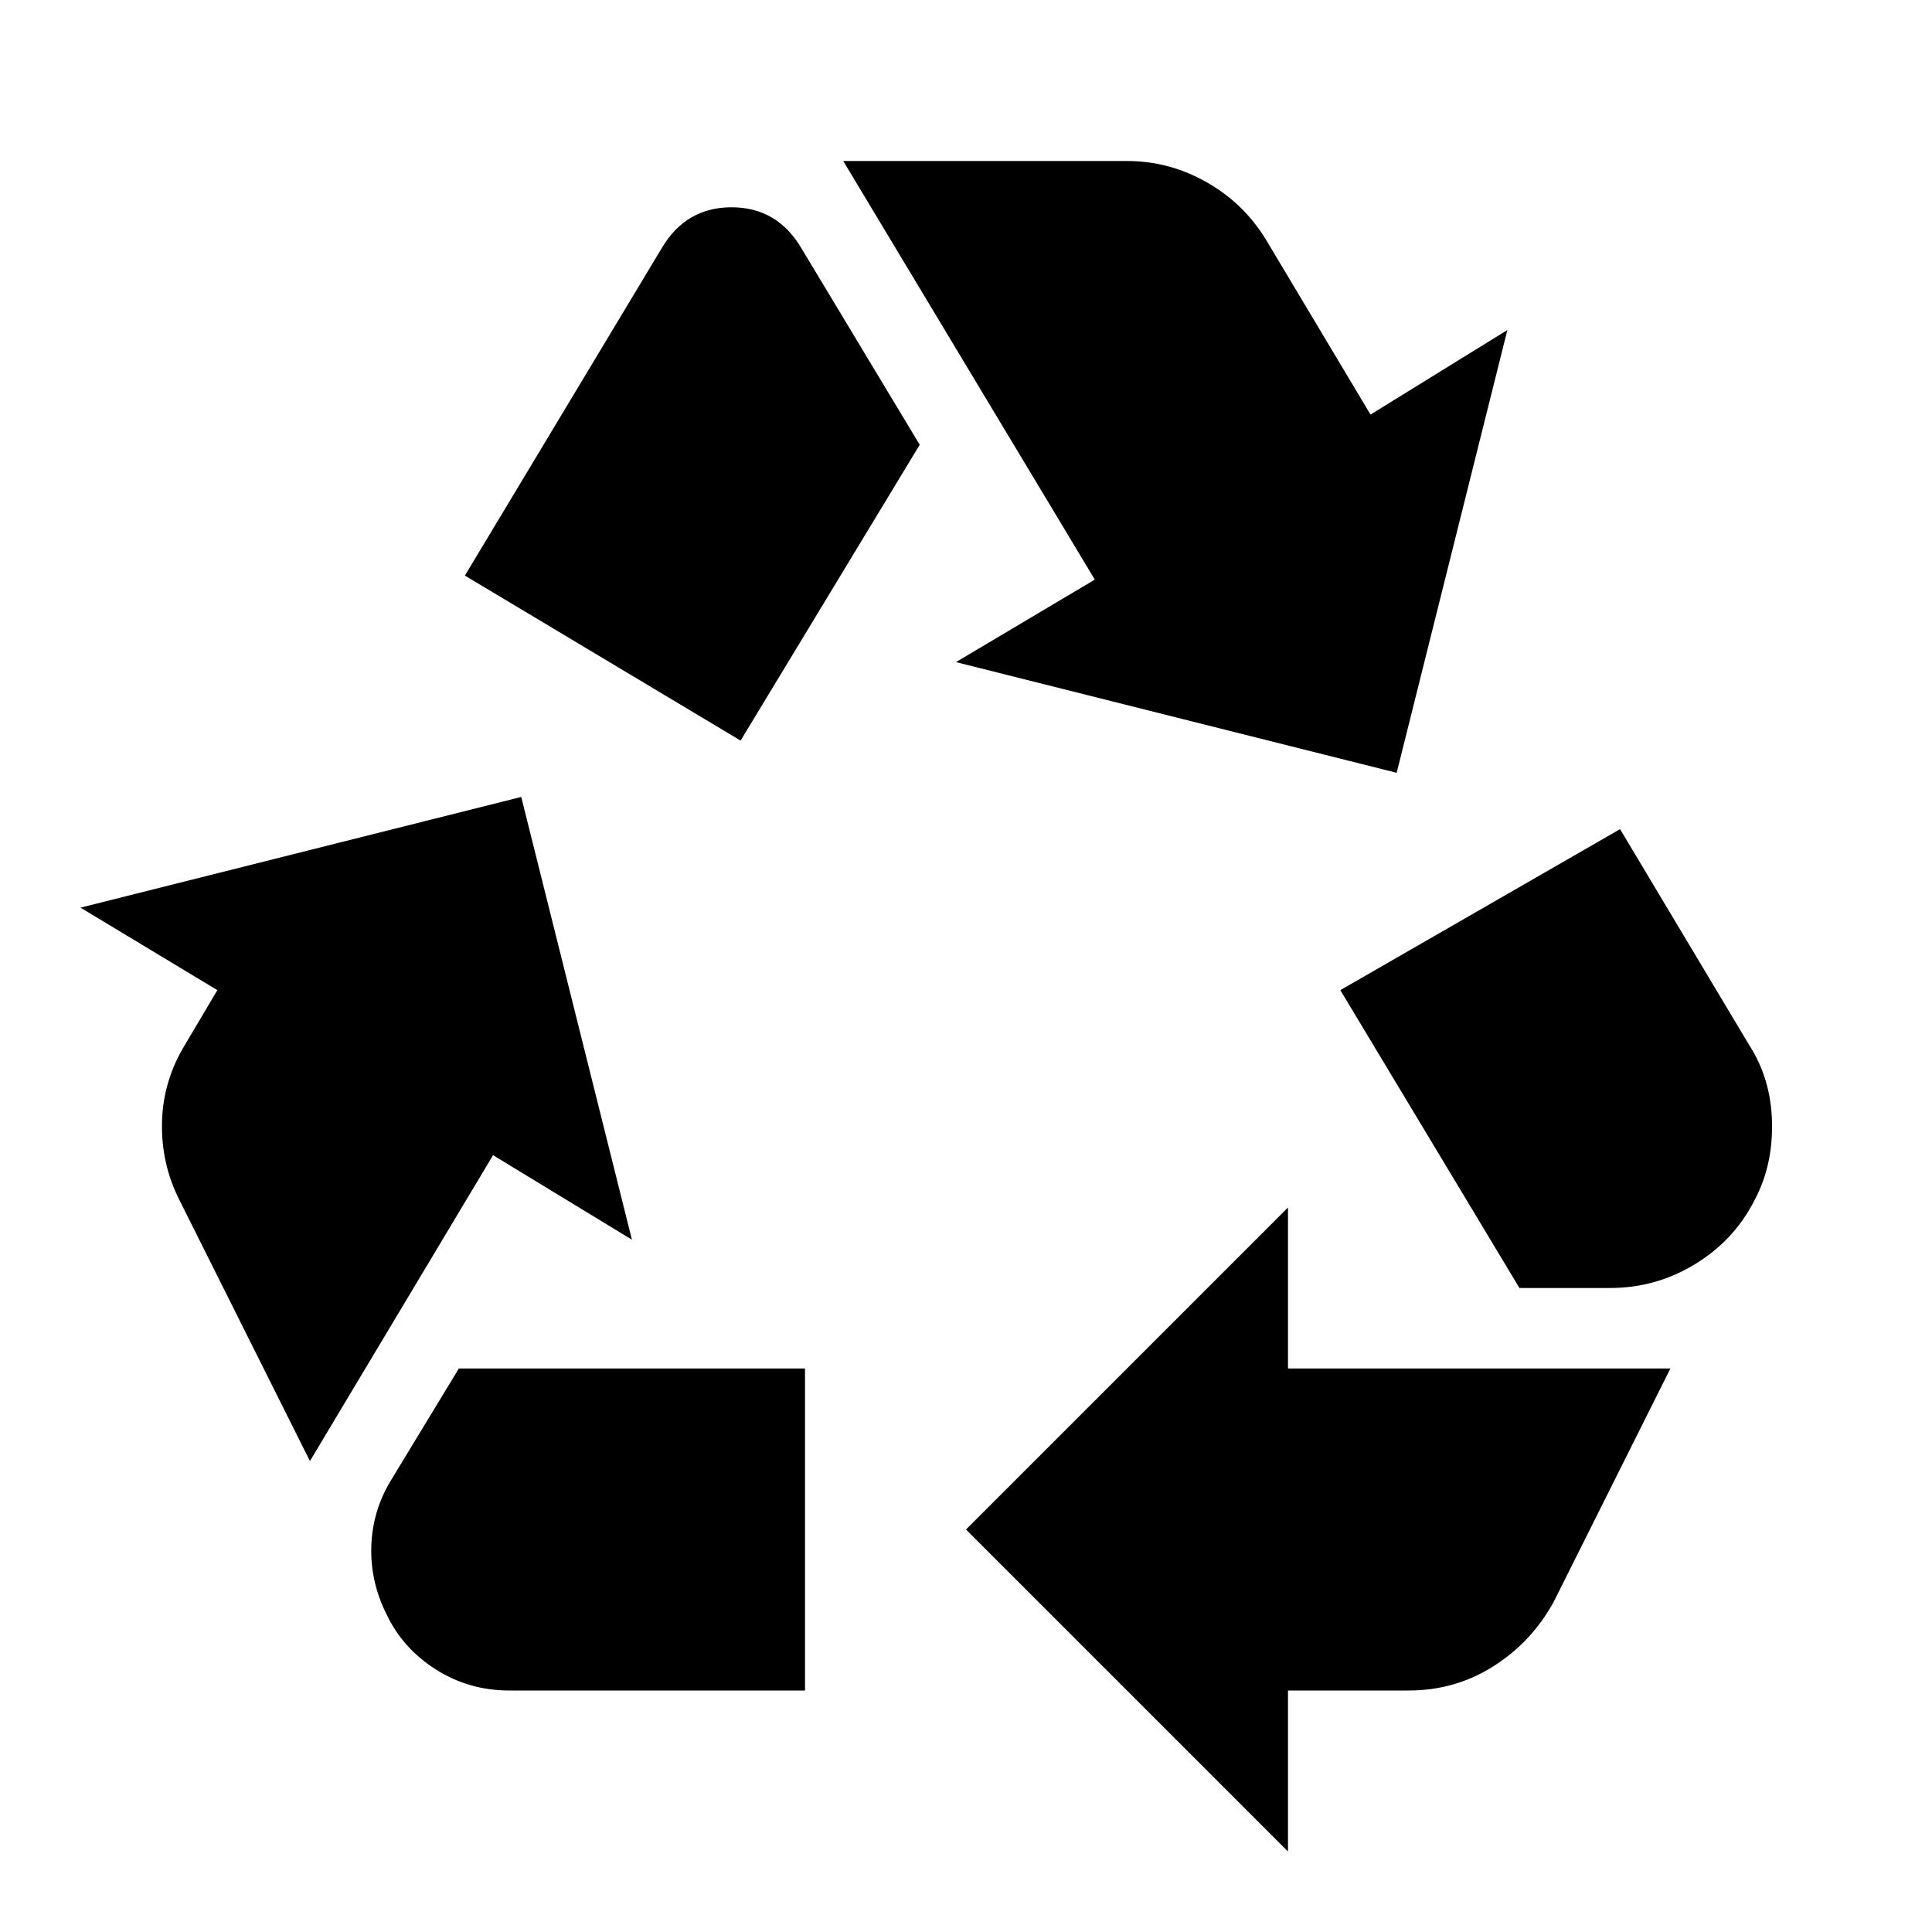
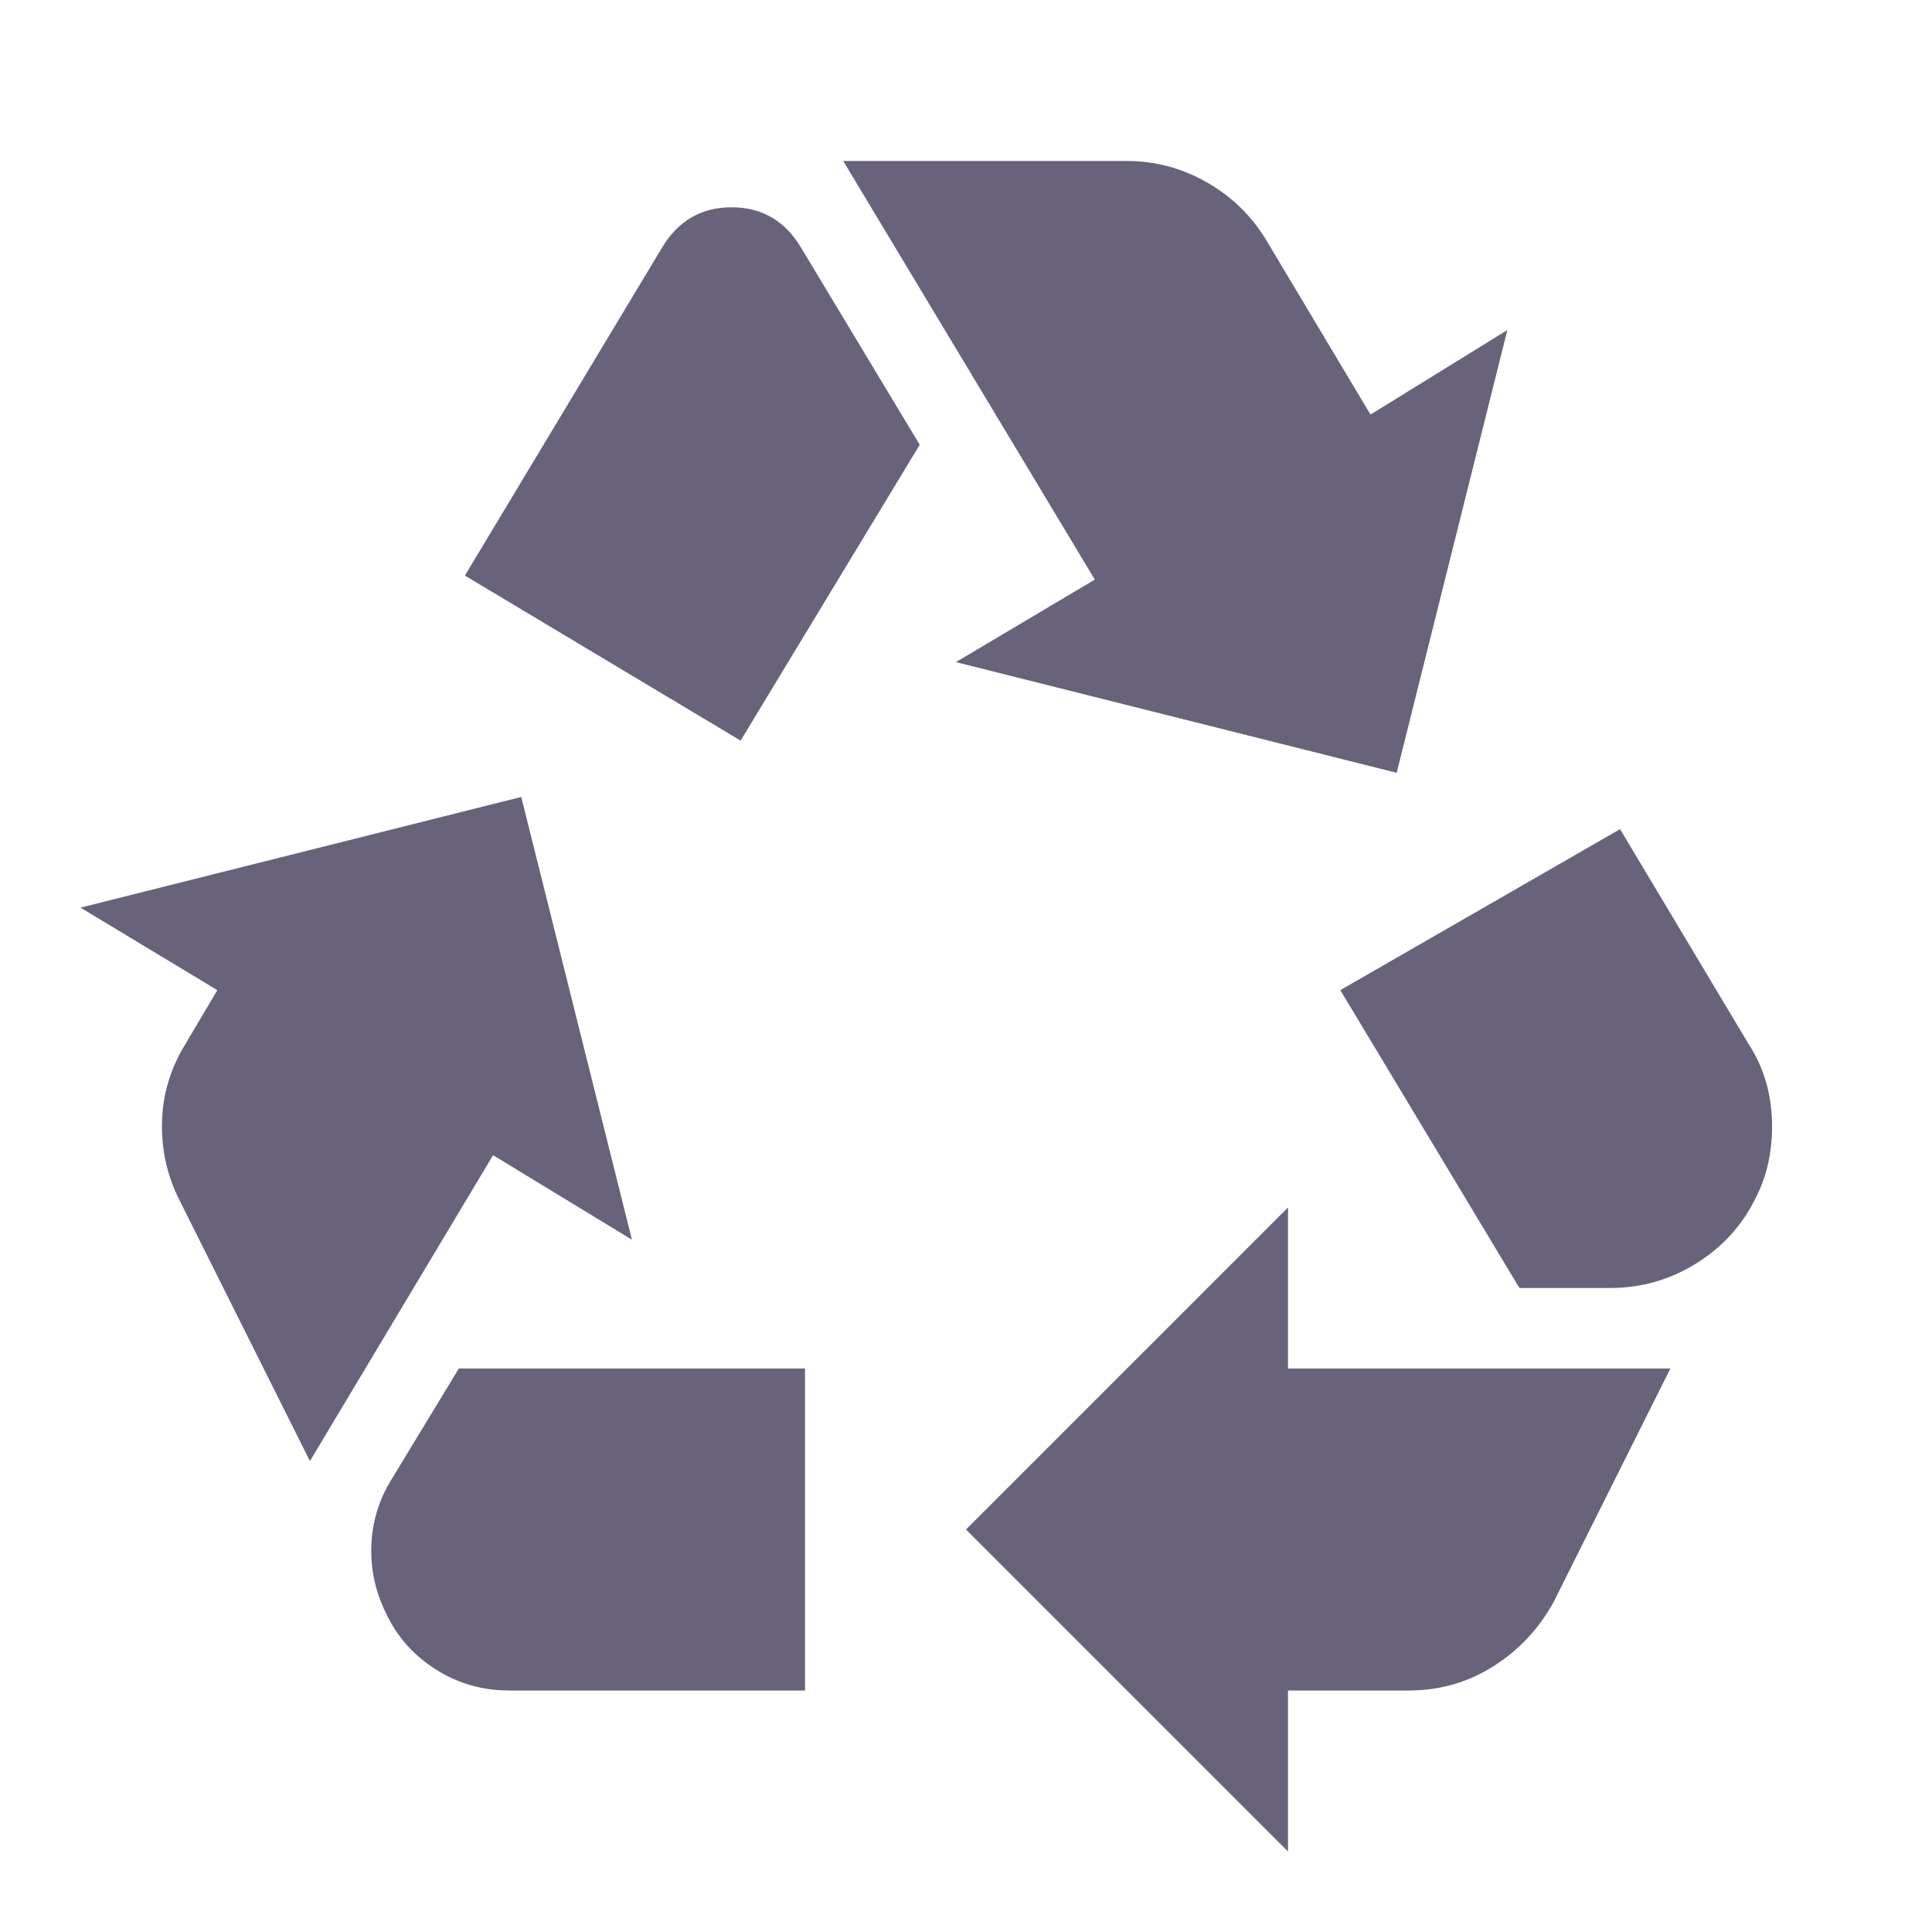
<svg xmlns="http://www.w3.org/2000/svg" width="48" height="48" viewBox="0 0 48 48" fill="none">
-   <path d="M18.4 18.4L22.85 11.05L19.9 6.15C19.5 5.483 18.925 5.15 18.175 5.15C17.425 5.15 16.85 5.483 16.45 6.15L11.55 14.3L18.4 18.4ZM37.75 32L33.3 24.6L40.25 20.6L43.45 25.95C43.817 26.517 44.008 27.158 44.025 27.875C44.042 28.592 43.9 29.233 43.6 29.8C43.267 30.467 42.775 31 42.125 31.4C41.475 31.8 40.767 32 40 32H37.75ZM32 46L24 38L32 30V34H41.5L38.6 39.8C38.233 40.467 37.733 41 37.1 41.4C36.467 41.8 35.767 42 35 42H32V46ZM12.65 42C11.983 42 11.375 41.825 10.825 41.475C10.275 41.125 9.867 40.667 9.6 40.1C9.333 39.567 9.208 39.008 9.225 38.425C9.242 37.842 9.4 37.3 9.7 36.8L11.4 34H20V42H12.65ZM7.7 36.3L4.45 29.8C4.15 29.2 4.008 28.558 4.025 27.875C4.042 27.192 4.233 26.55 4.6 25.95L5.4 24.6L2 22.55L12.95 19.8L15.7 30.8L12.25 28.7L7.7 36.3ZM34.7 19.2L23.75 16.45L27.2 14.4L20.95 4H28C28.7 4 29.358 4.175 29.975 4.525C30.592 4.875 31.083 5.35 31.45 5.95L34.05 10.3L37.45 8.2L34.7 19.2Z" fill="black" />
+   <path d="M18.4 18.4L22.85 11.05L19.9 6.15C19.5 5.483 18.925 5.15 18.175 5.15C17.425 5.15 16.85 5.483 16.45 6.15L11.55 14.3L18.4 18.4ZM37.75 32L33.3 24.6L40.25 20.6L43.45 25.95C43.817 26.517 44.008 27.158 44.025 27.875C44.042 28.592 43.9 29.233 43.6 29.8C43.267 30.467 42.775 31 42.125 31.4C41.475 31.8 40.767 32 40 32H37.75ZM32 46L24 38L32 30V34H41.5L38.6 39.8C38.233 40.467 37.733 41 37.1 41.4C36.467 41.8 35.767 42 35 42H32V46ZM12.65 42C11.983 42 11.375 41.825 10.825 41.475C10.275 41.125 9.867 40.667 9.6 40.1C9.333 39.567 9.208 39.008 9.225 38.425C9.242 37.842 9.4 37.3 9.7 36.8L11.4 34H20V42H12.65ZM7.7 36.3L4.45 29.8C4.15 29.2 4.008 28.558 4.025 27.875C4.042 27.192 4.233 26.55 4.6 25.95L5.4 24.6L2 22.55L12.95 19.8L15.7 30.8L12.25 28.7L7.7 36.3ZM34.7 19.2L23.75 16.45L27.2 14.4L20.95 4H28C28.7 4 29.358 4.175 29.975 4.525C30.592 4.875 31.083 5.35 31.45 5.95L34.05 10.3L37.45 8.2L34.7 19.2Z" fill="#68627A" />
</svg>
